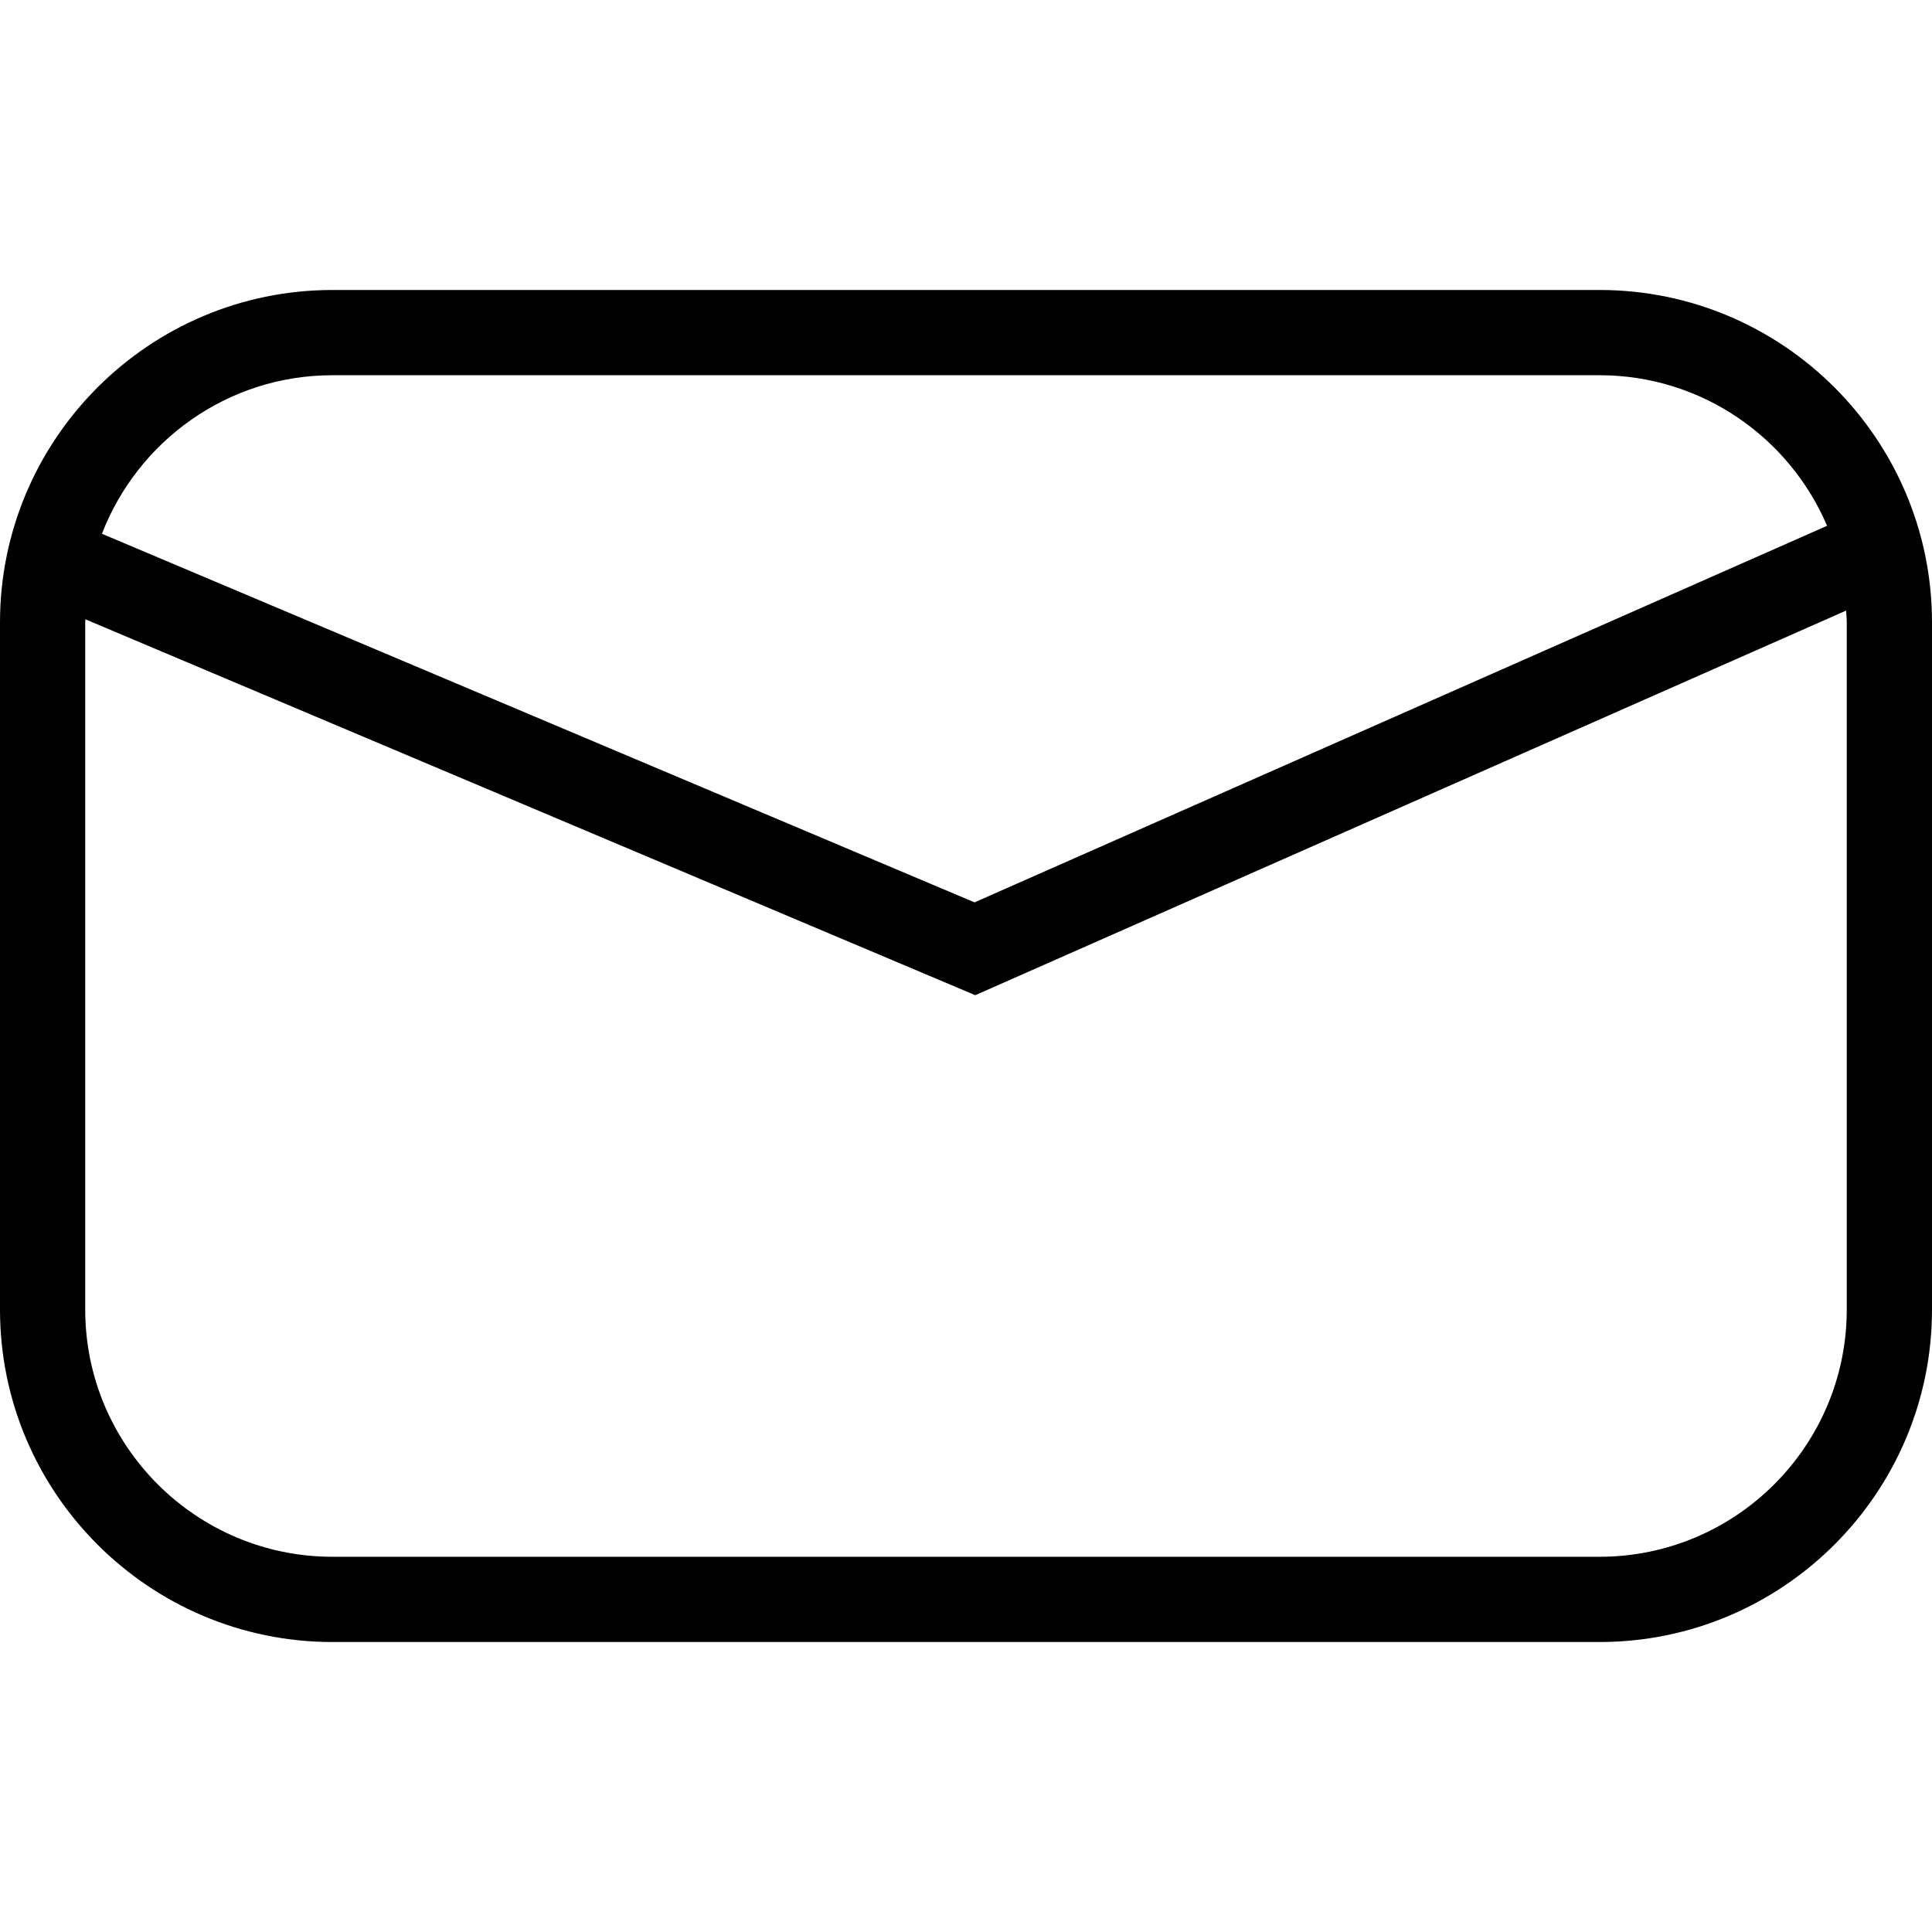
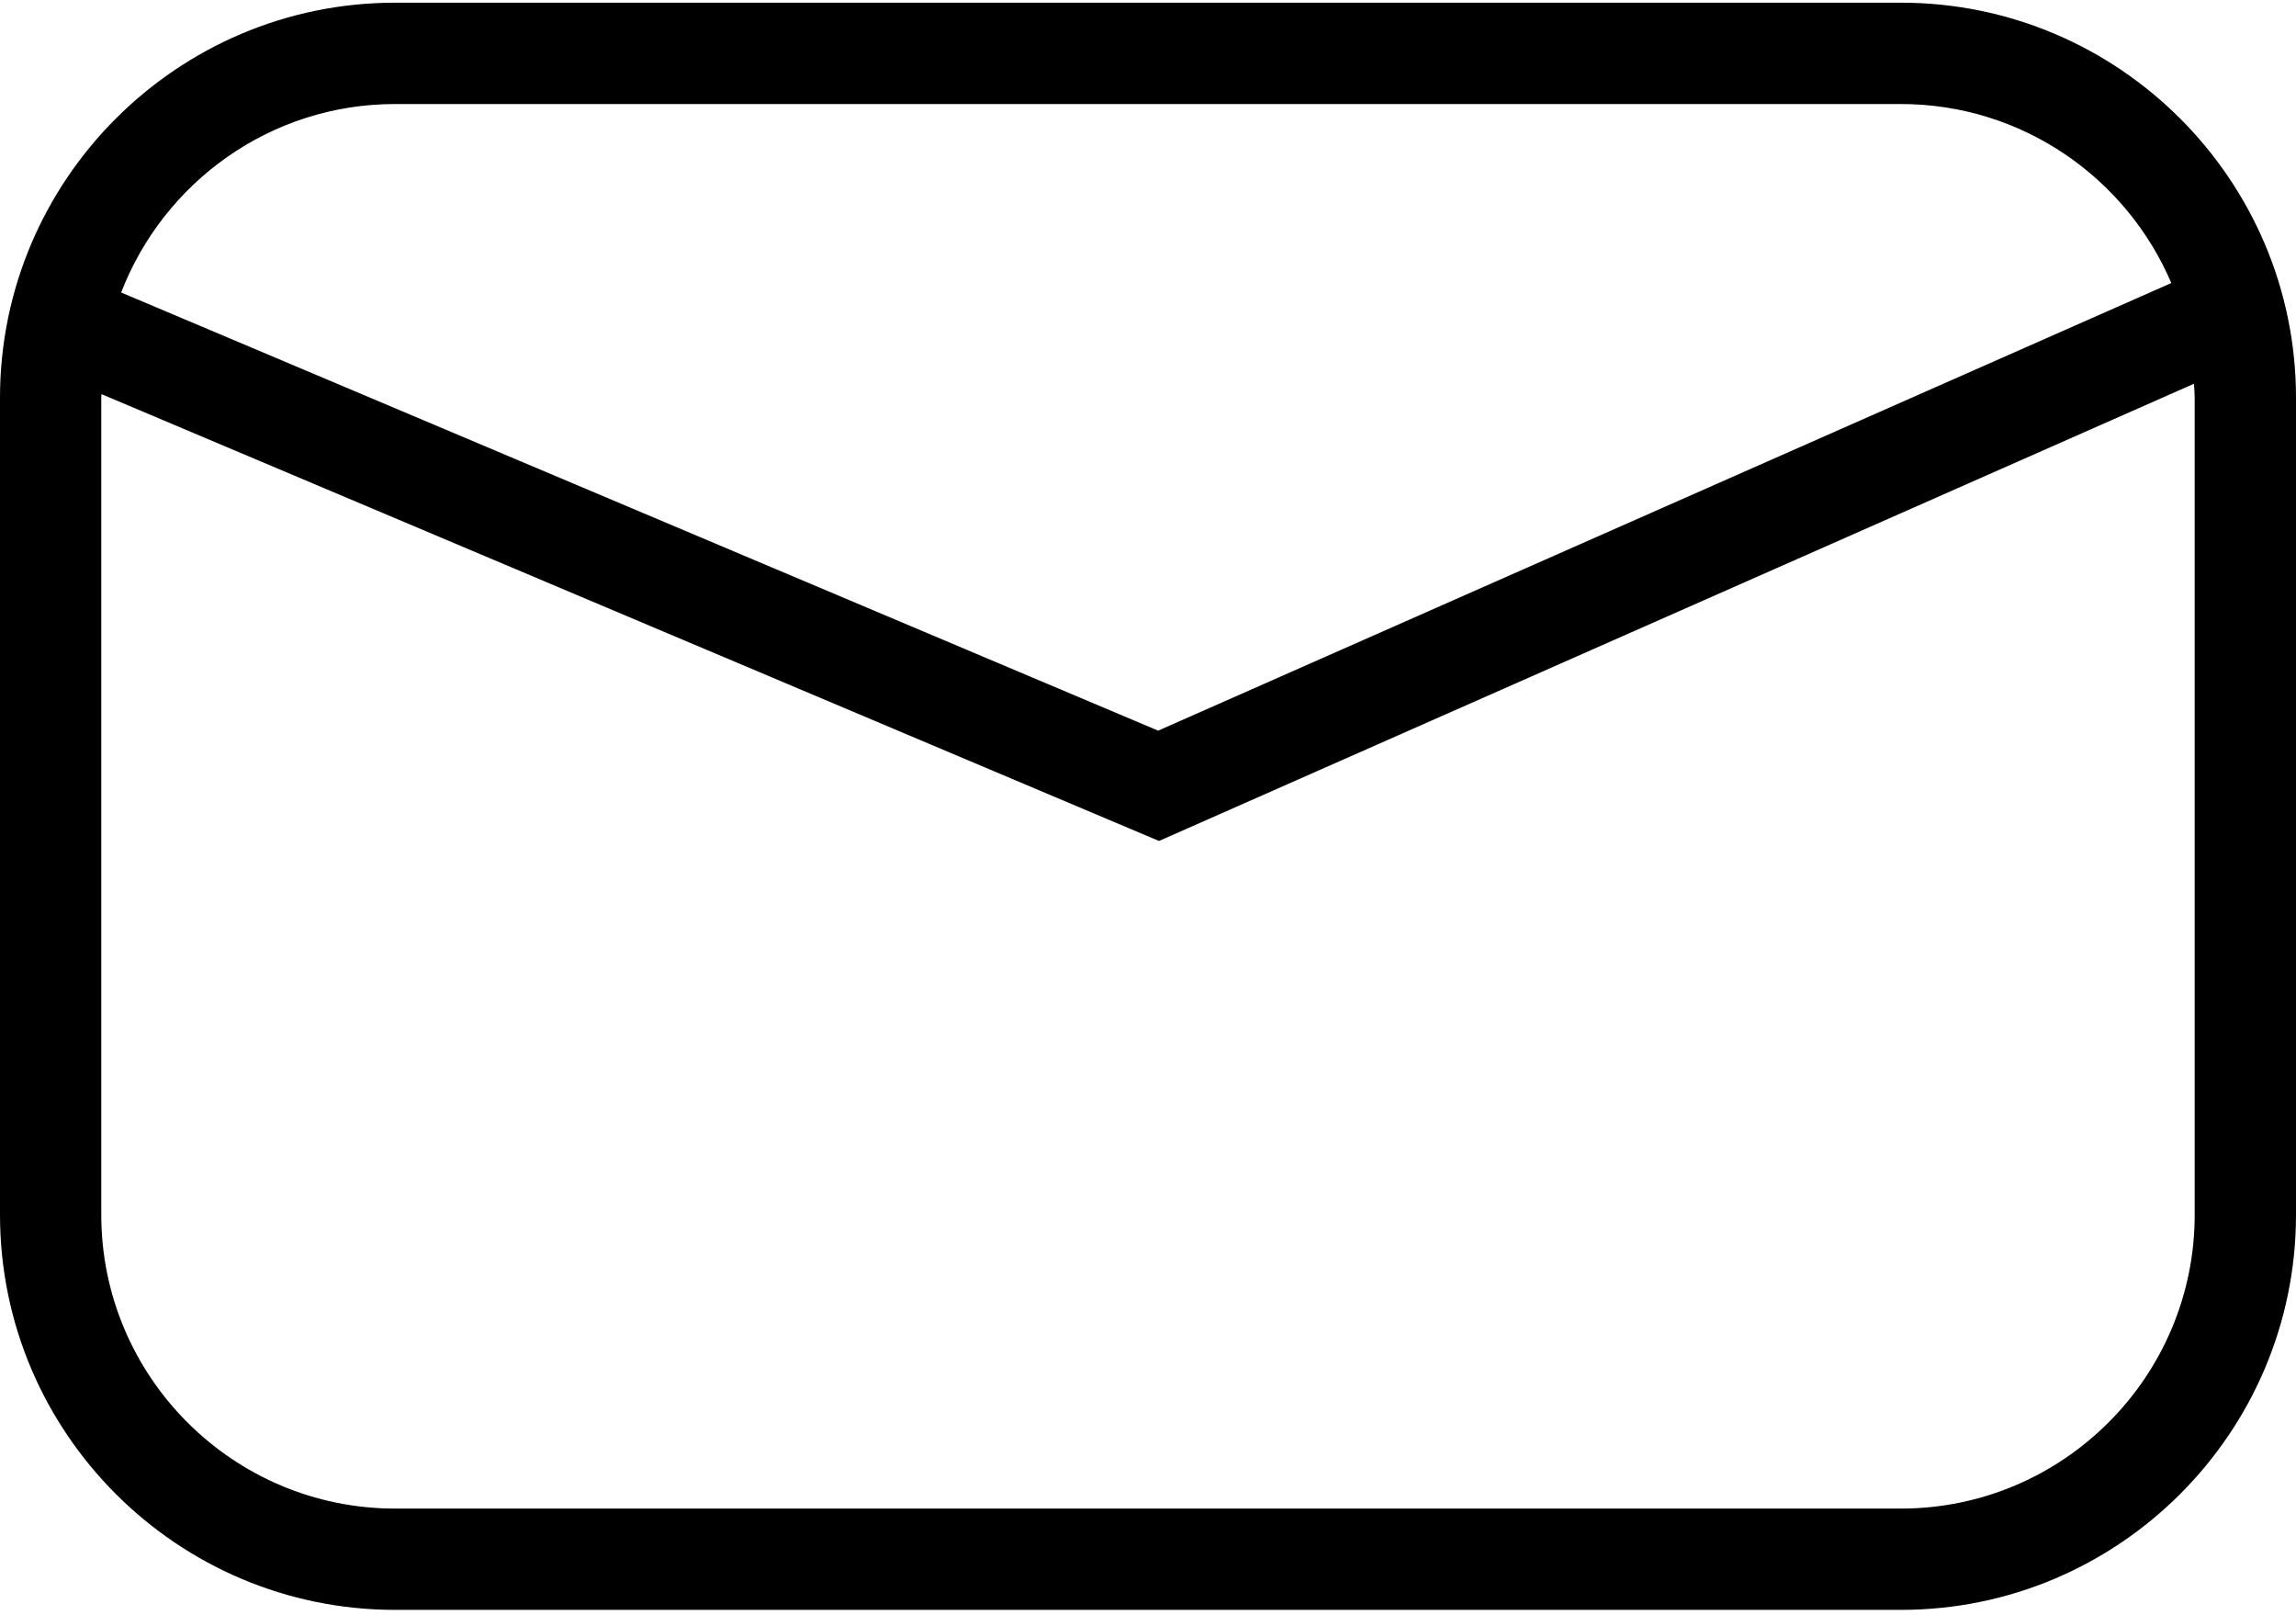
- <svg xmlns="http://www.w3.org/2000/svg" version="1.1" id="ui_mail" x="0px" y="0px" viewBox="0 0 64 64" enable-background="new 0 0 64 64" xml:space="preserve">
-   <path d="M52.989,9.606H11.012C4.94,9.606,0,14.546,0,20.618v22.765c0,6.072,4.94,11.011,11.012,11.011h41.976  C59.06,54.394,64,49.454,64,43.382V20.618C64,14.546,59.06,9.606,52.989,9.606z M11.012,12.43h41.976  c3.38,0,6.287,2.059,7.536,4.988L32.283,29.892L3.377,17.682C4.561,14.615,7.532,12.43,11.012,12.43z M61.176,43.382  c0,4.515-3.673,8.188-8.188,8.188H11.012c-4.515,0-8.189-3.673-8.189-8.188V20.618c0-0.035,0.005-0.068,0.005-0.103l29.479,12.452  l28.849-12.741c0.006,0.131,0.02,0.26,0.02,0.393V43.382z" />
+ <svg xmlns="http://www.w3.org/2000/svg" version="1.1" id="ui_mail" x="0px" y="0px" viewBox="0 0 64 45" enable-background="new 0 0 64 45" xml:space="preserve">
+   <path d="M52.989,0.075H11.012C4.94,0.075,0,5.015,0,11.086v22.765c0,6.072,4.94,11.011,11.012,11.011h41.976  C59.06,44.863,64,39.923,64,33.851V11.086C64,5.015,59.06,0.075,52.989,0.075z M11.012,2.899h41.976c3.38,0,6.287,2.059,7.536,4.988  L32.283,20.361L3.377,8.151C4.561,5.084,7.532,2.899,11.012,2.899z M61.176,33.851c0,4.515-3.673,8.188-8.188,8.188H11.012  c-4.515,0-8.189-3.673-8.189-8.188V11.086c0-0.035,0.005-0.068,0.005-0.103l29.479,12.452l28.849-12.741  c0.006,0.131,0.02,0.26,0.02,0.393V33.851z" />
</svg>
